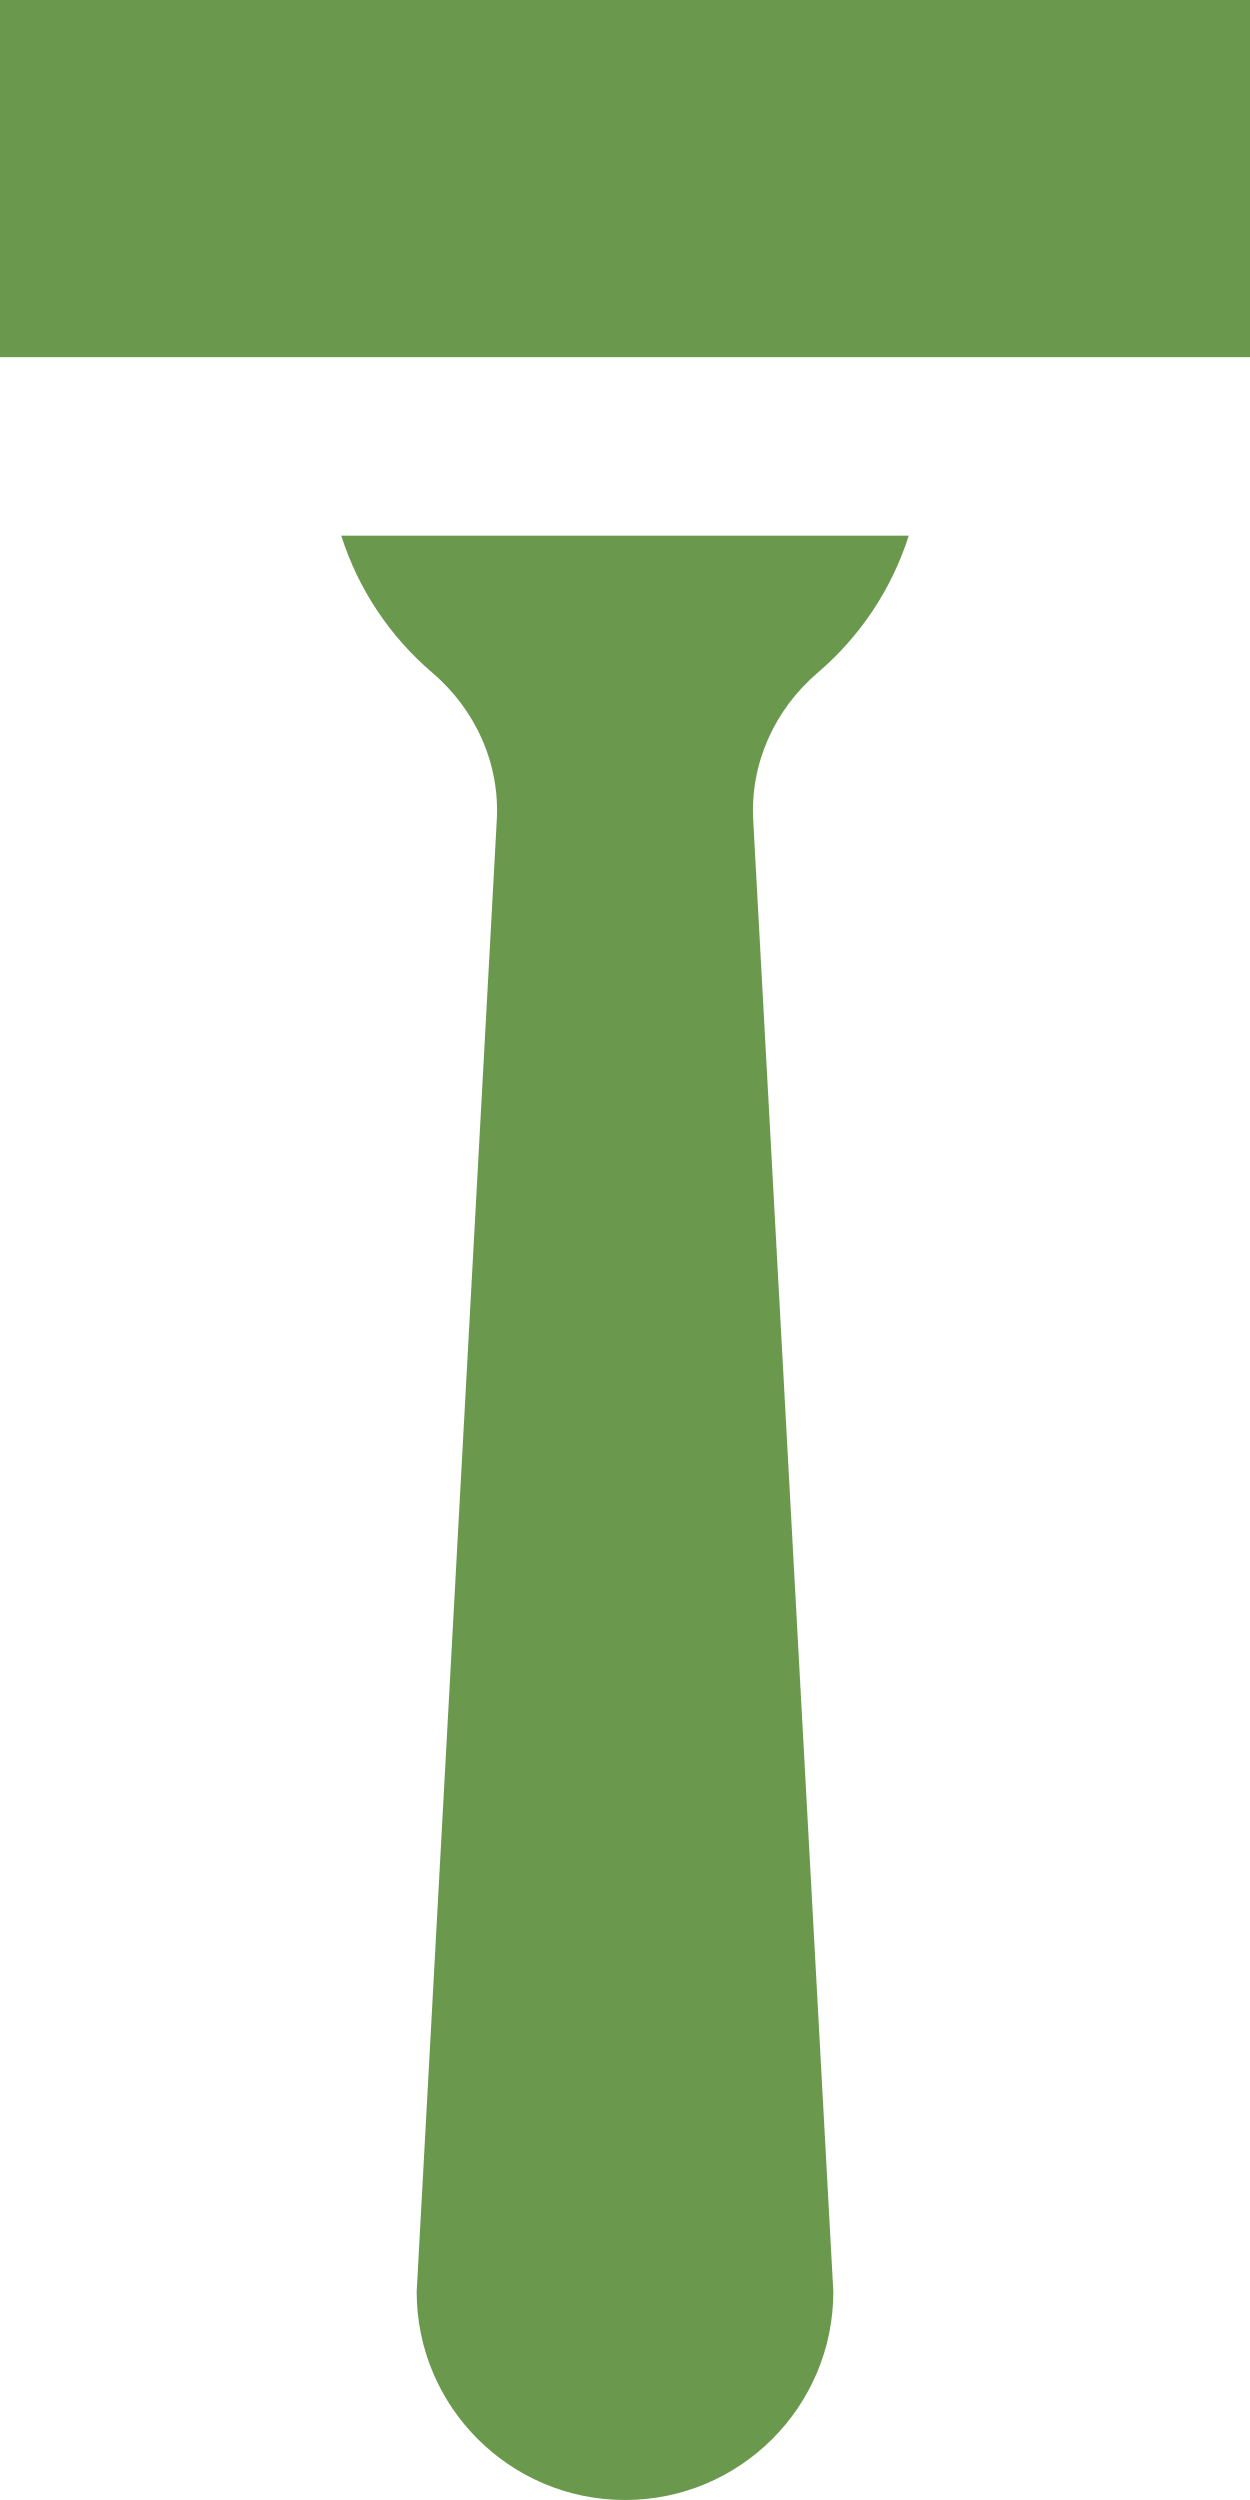
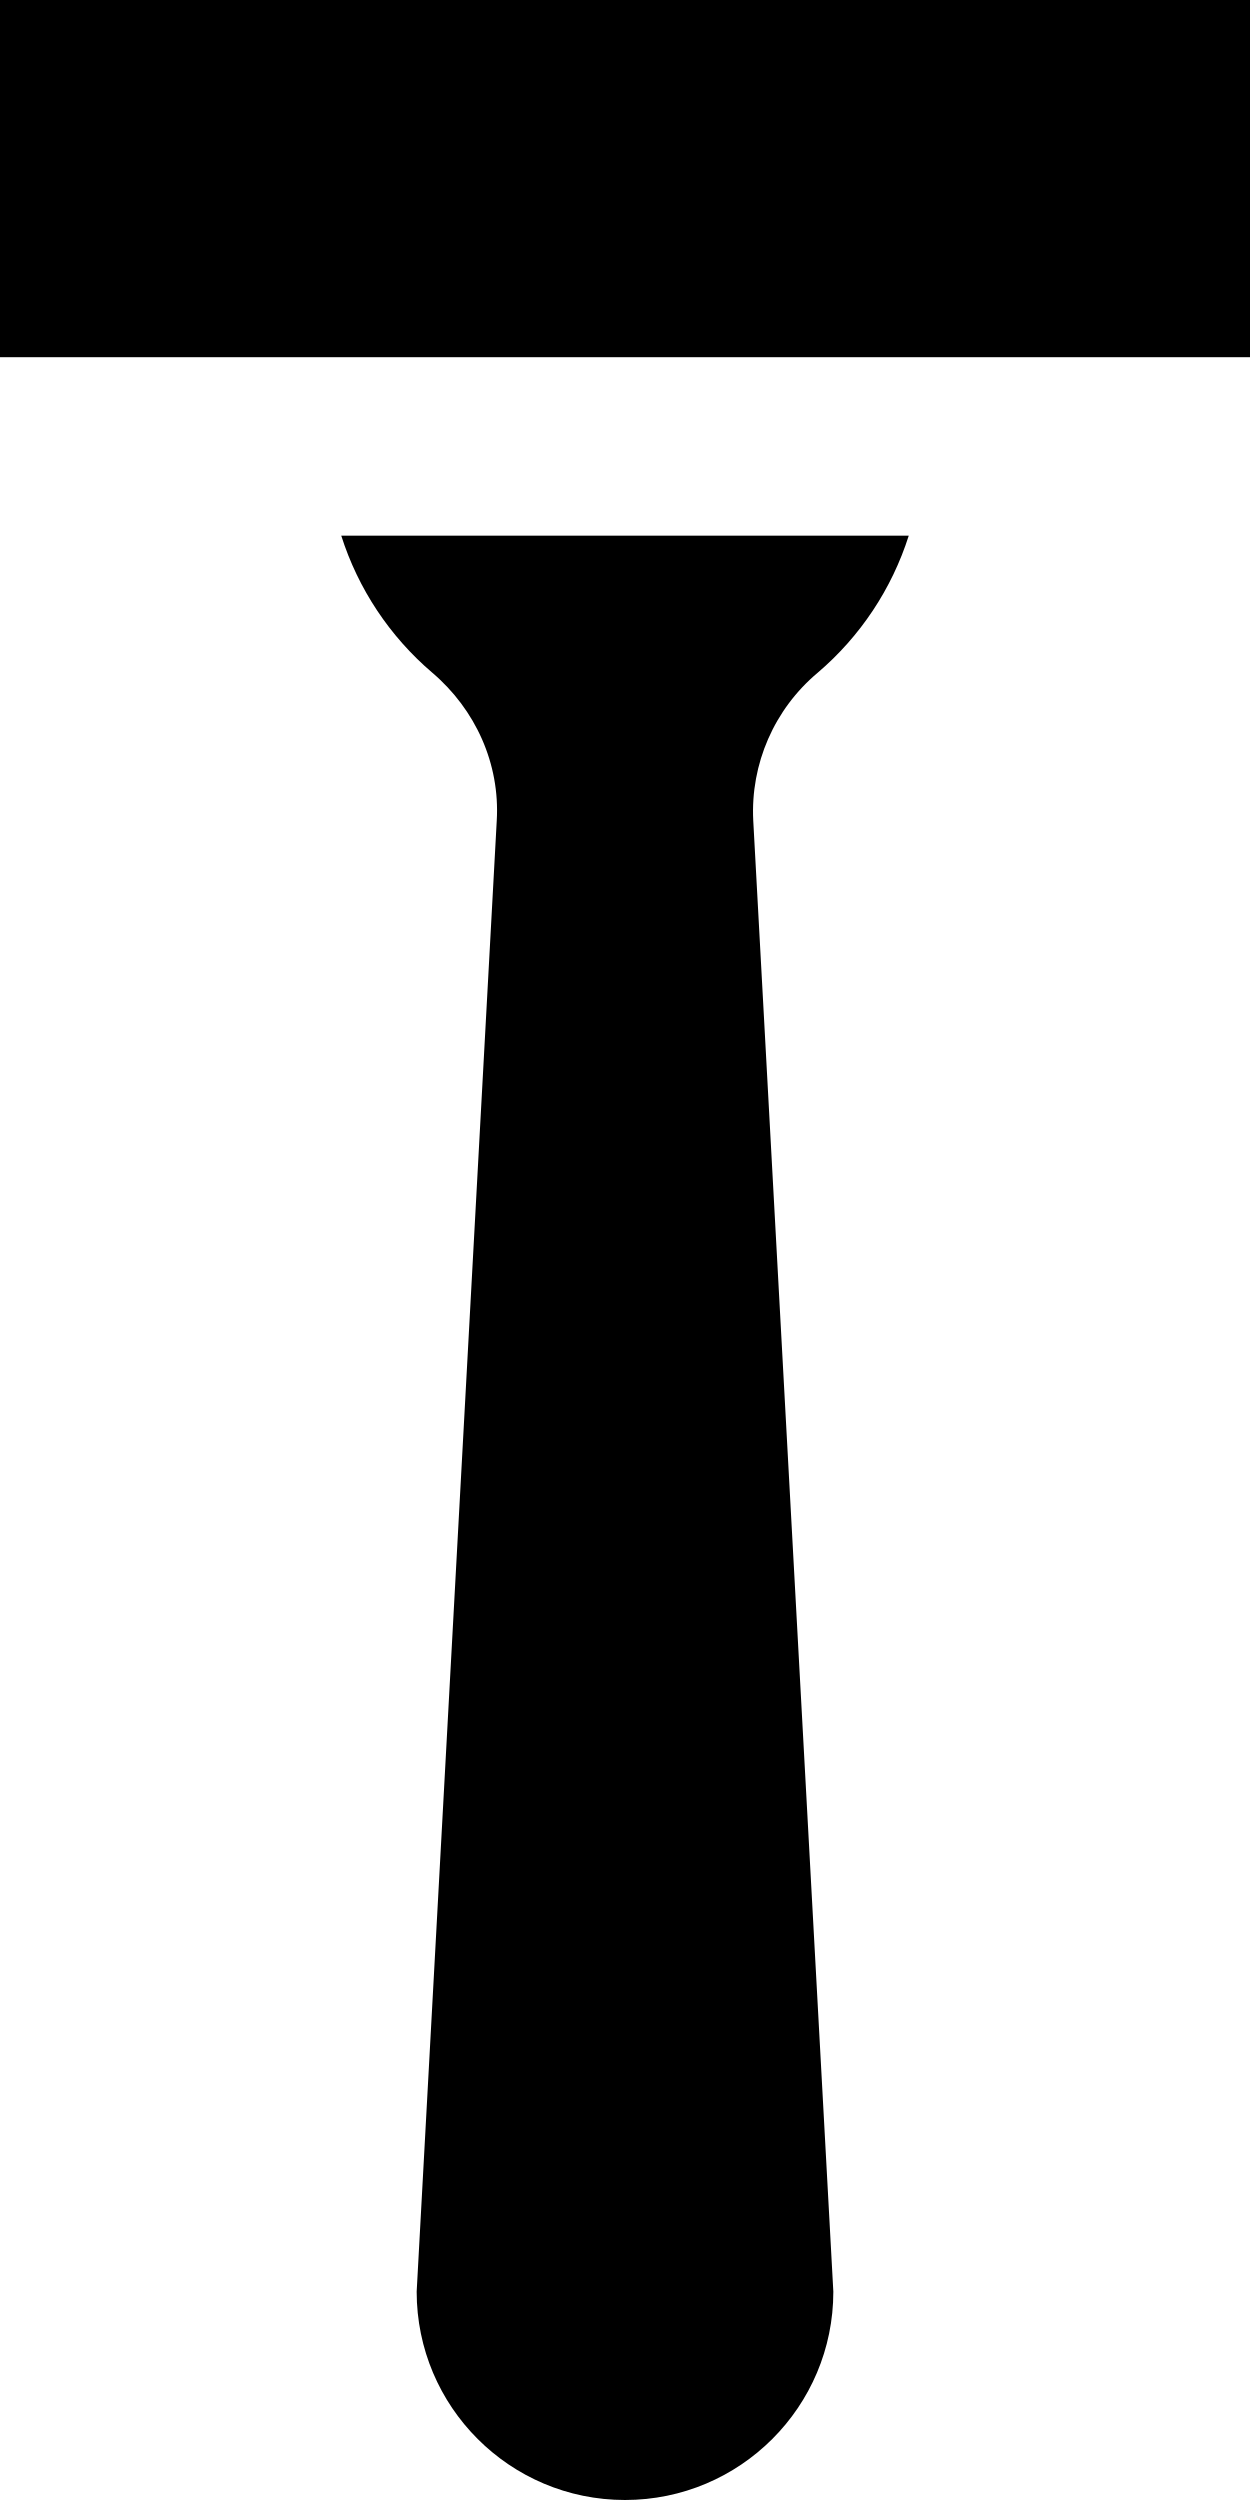
- <svg xmlns="http://www.w3.org/2000/svg" width="15" height="30" viewBox="0 0 15 30" fill="none">
-   <path d="M9.813 8.072C10.317 7.642 10.7 7.074 10.905 6.428H4.095C4.3 7.074 4.683 7.642 5.187 8.072C5.707 8.515 6.001 9.166 5.961 9.847L5 27.5C5 28.881 6.119 30 7.5 30C8.881 30 10 28.881 10 27.5L9.039 9.847C8.999 9.166 9.294 8.515 9.813 8.072Z" fill="#6A994E" />
-   <path d="M15 0H0V4.286H15V0Z" fill="#6A994E" />
+ <svg xmlns="http://www.w3.org/2000/svg" width="15" height="30" fill="currentColor" viewBox="0 0 15 30">
+   <path d="M9.813 8.072a3.59 3.59 0 0 0 1.092-1.644h-6.81a3.591 3.591 0 0 0 1.092 1.644c.52.443.814 1.094.774 1.775L5 27.5a2.5 2.5 0 1 0 5 0L9.039 9.847a2.173 2.173 0 0 1 .774-1.775ZM15 0H0v4.286h15V0Z" />
</svg>
